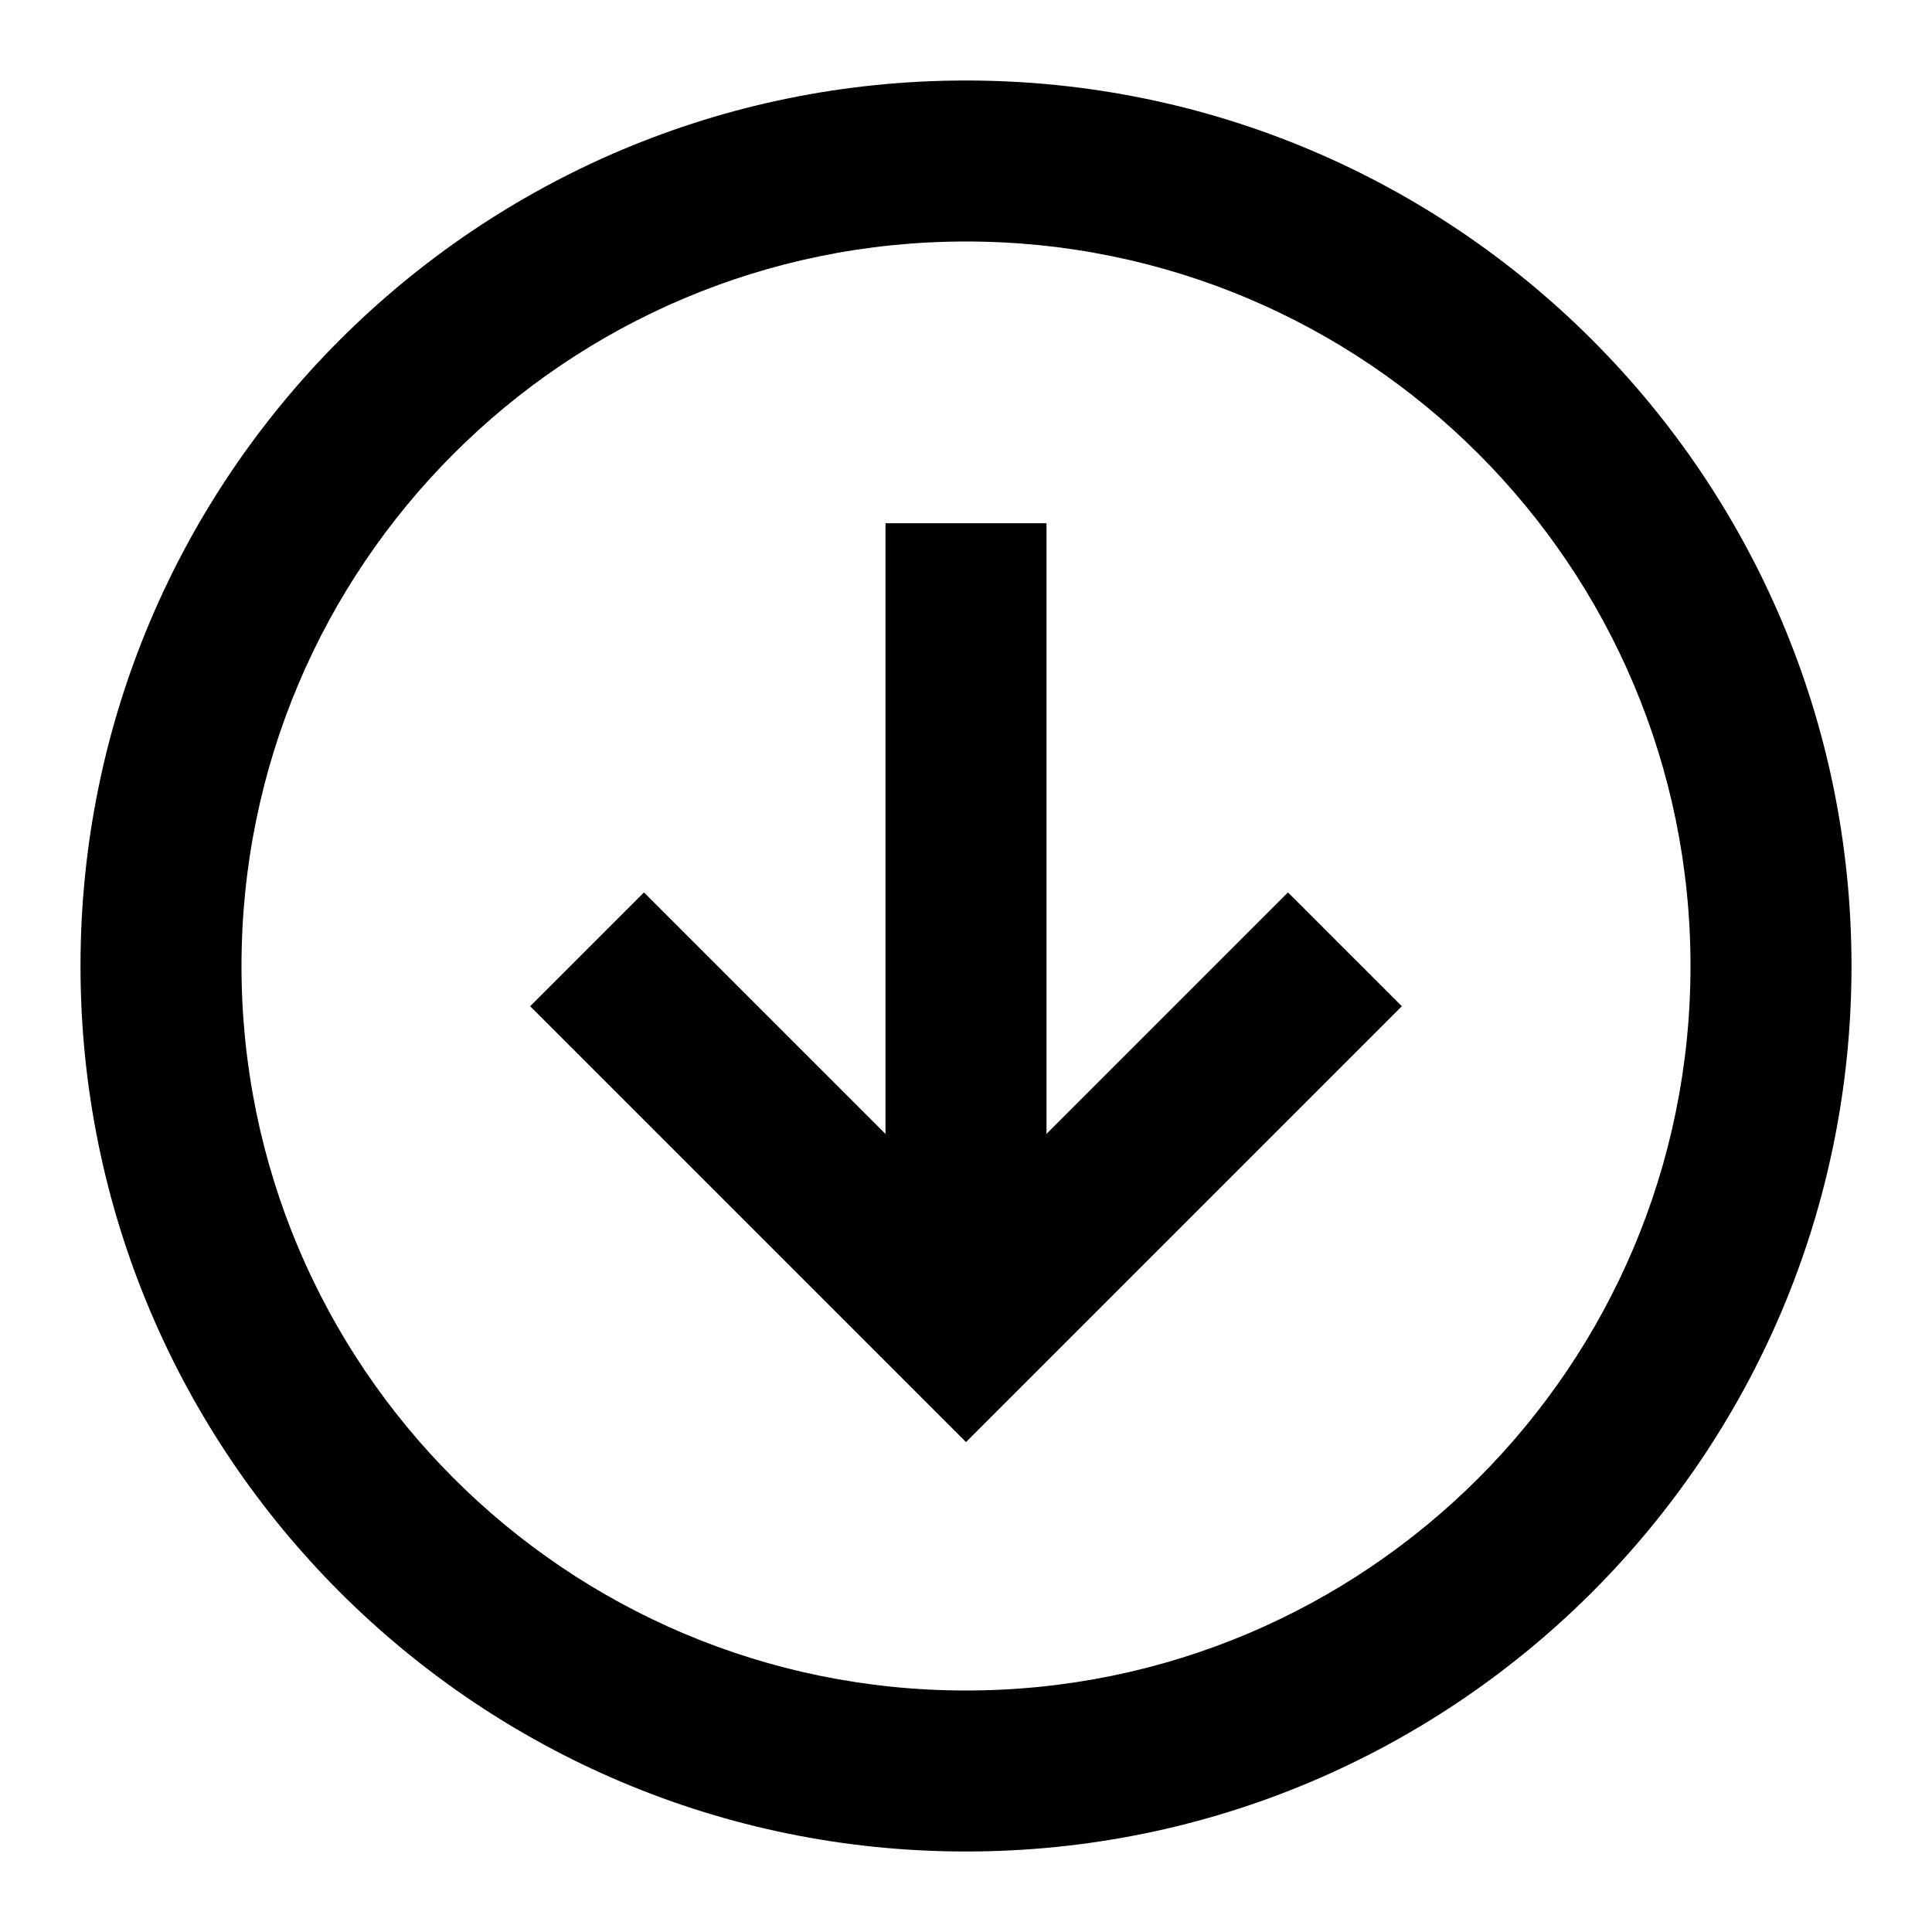
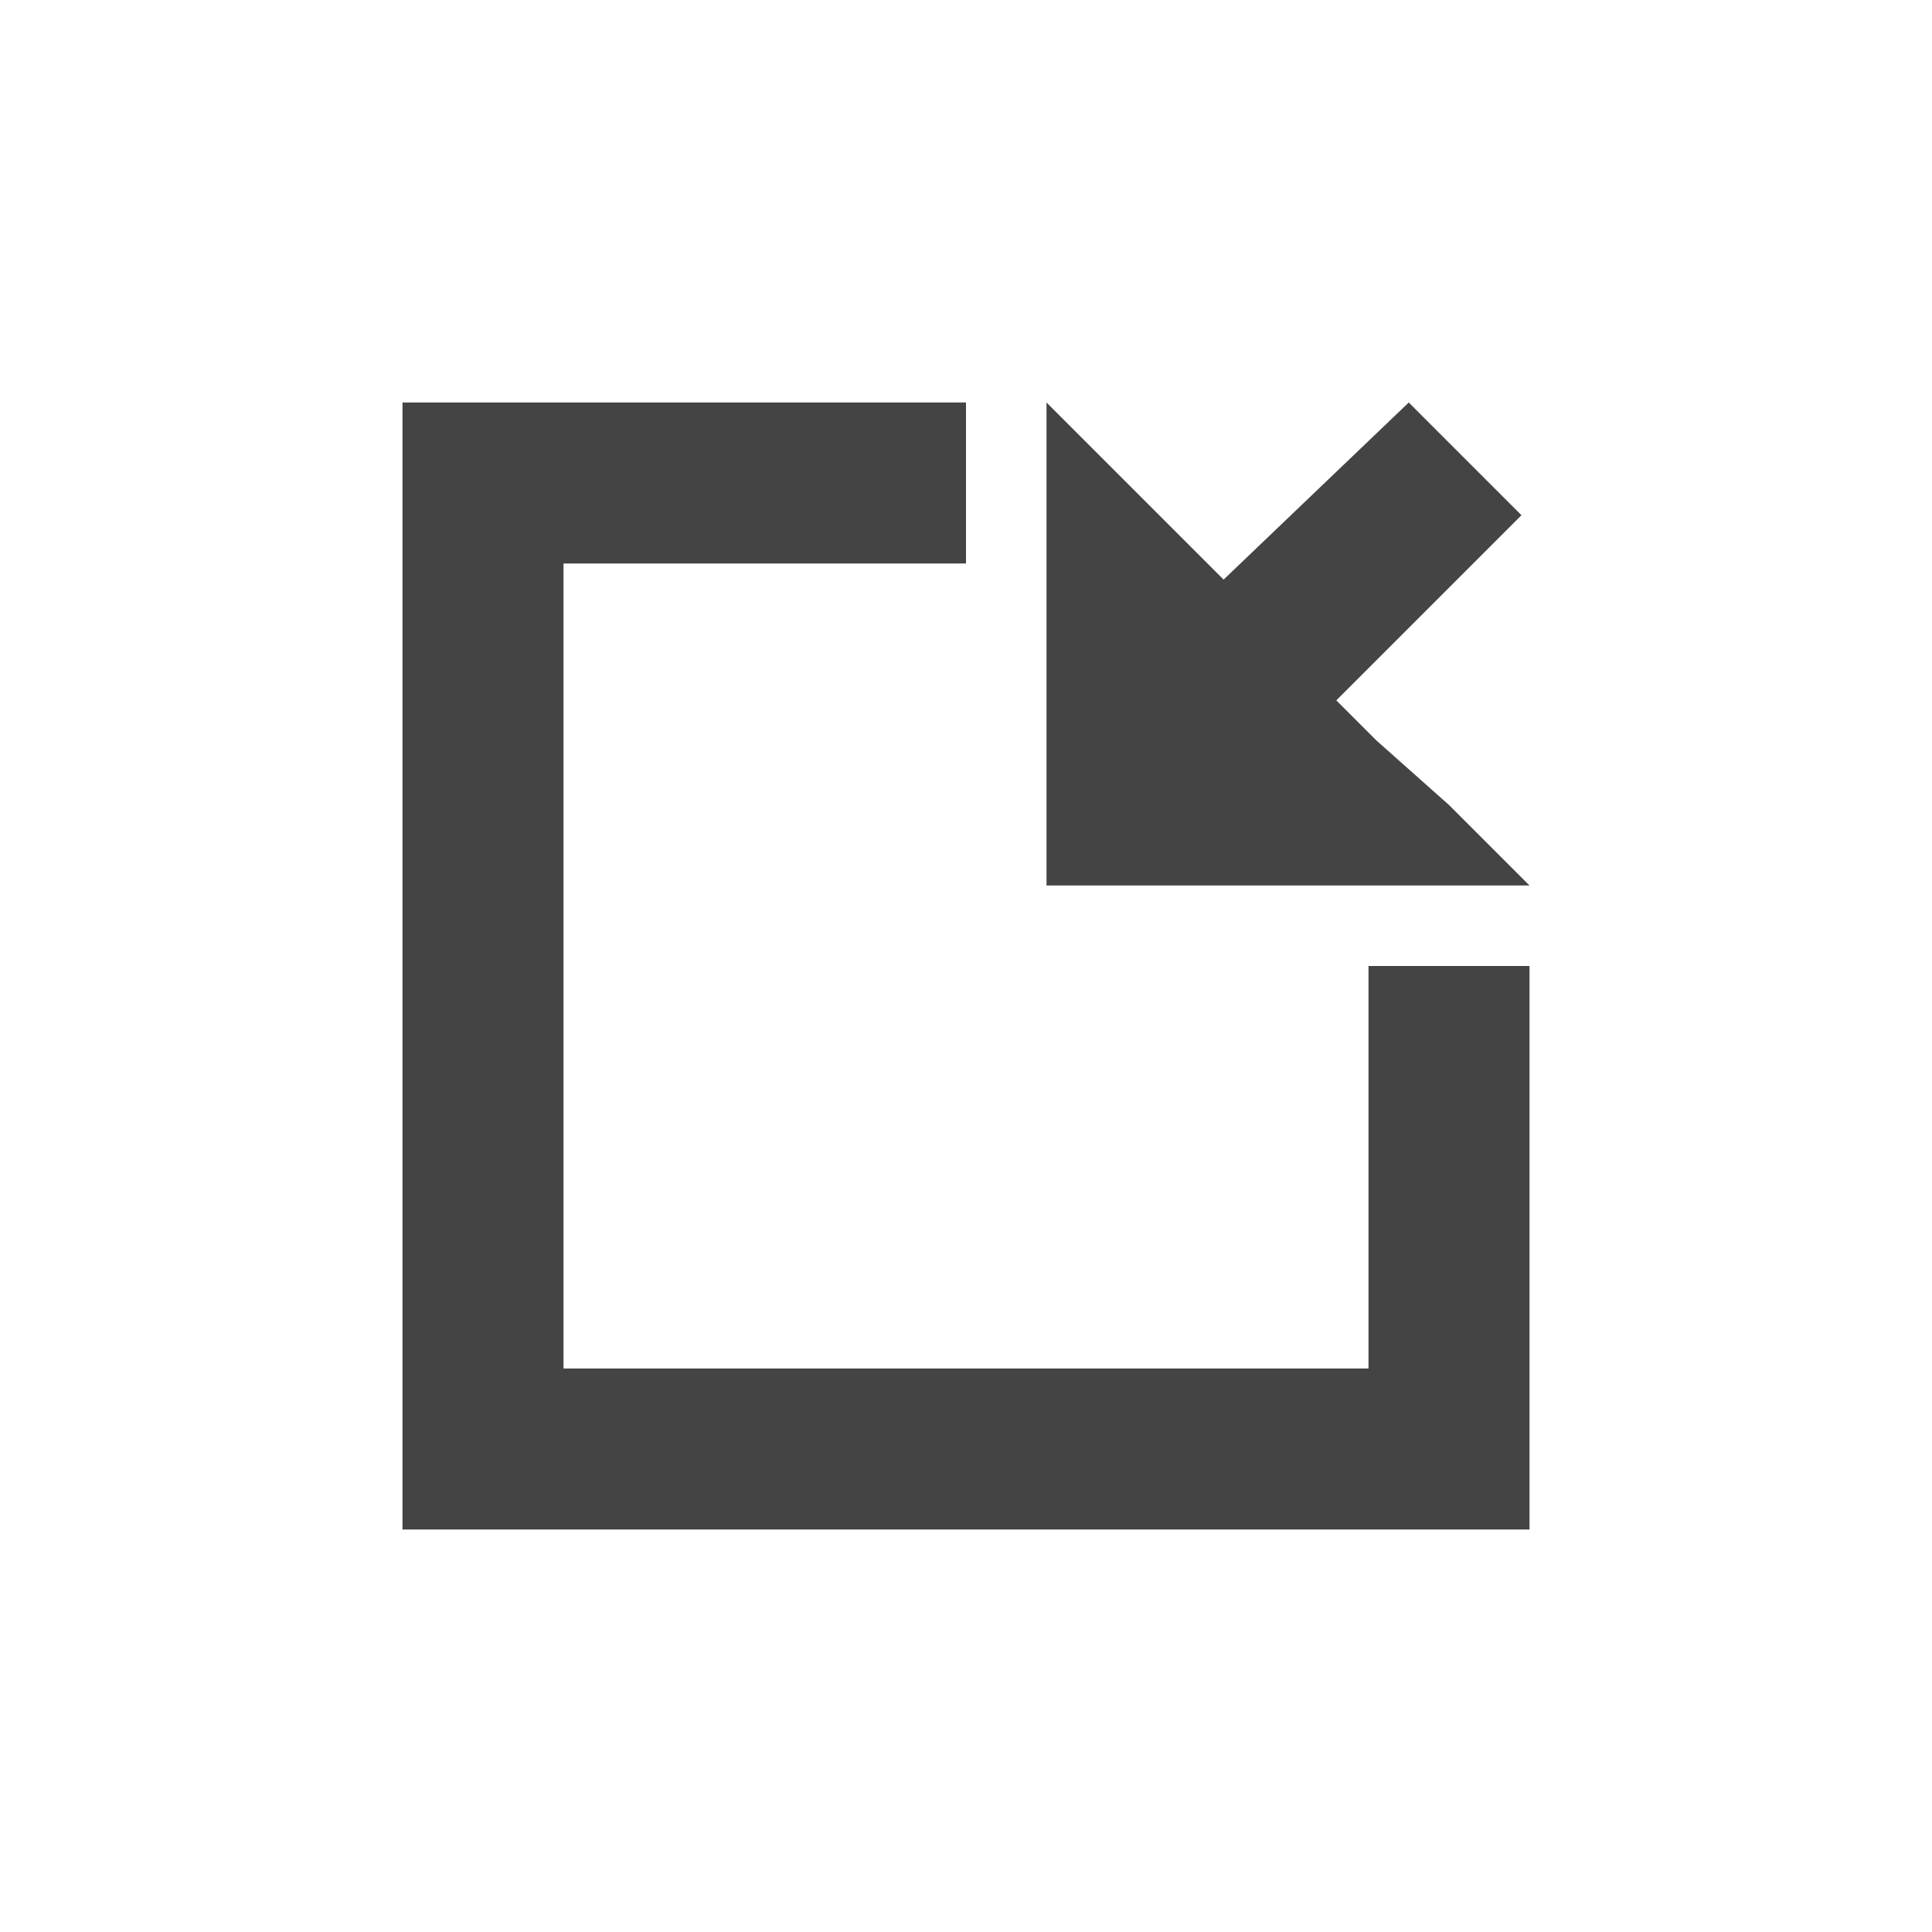
<svg xmlns="http://www.w3.org/2000/svg" class="icon" style="width: 1em;height: 1em;vertical-align: middle;fill: currentColor;overflow: hidden;" viewBox="0 0 1024 1024" version="1.1">
-   <path d="M512 128a384 384 0 1 0 0 768 384 384 0 0 0 0-768zM42.667 512C42.667 252.8 252.8 42.667 512 42.667s469.333 210.133 469.333 469.333-210.133 469.333-469.333 469.333S42.667 771.2 42.667 512z m512-234.667v323.669l128-128 60.331 60.331L512 764.331 281.003 533.333 341.333 473.003l128 128V277.333h85.333z" />
+   <path d="M746.667 469.333H554.667V213.333l42.667 42.667 51.2 51.2L746.667 213.333l59.733 59.733-98.133 98.133 21.333 21.333 38.4 34.133 42.667 42.667h-64zM512 213.333v85.333H298.667v426.667h426.667v-213.333h85.333v298.667H213.333V213.333h298.667z" fill="#444444" />
</svg>
